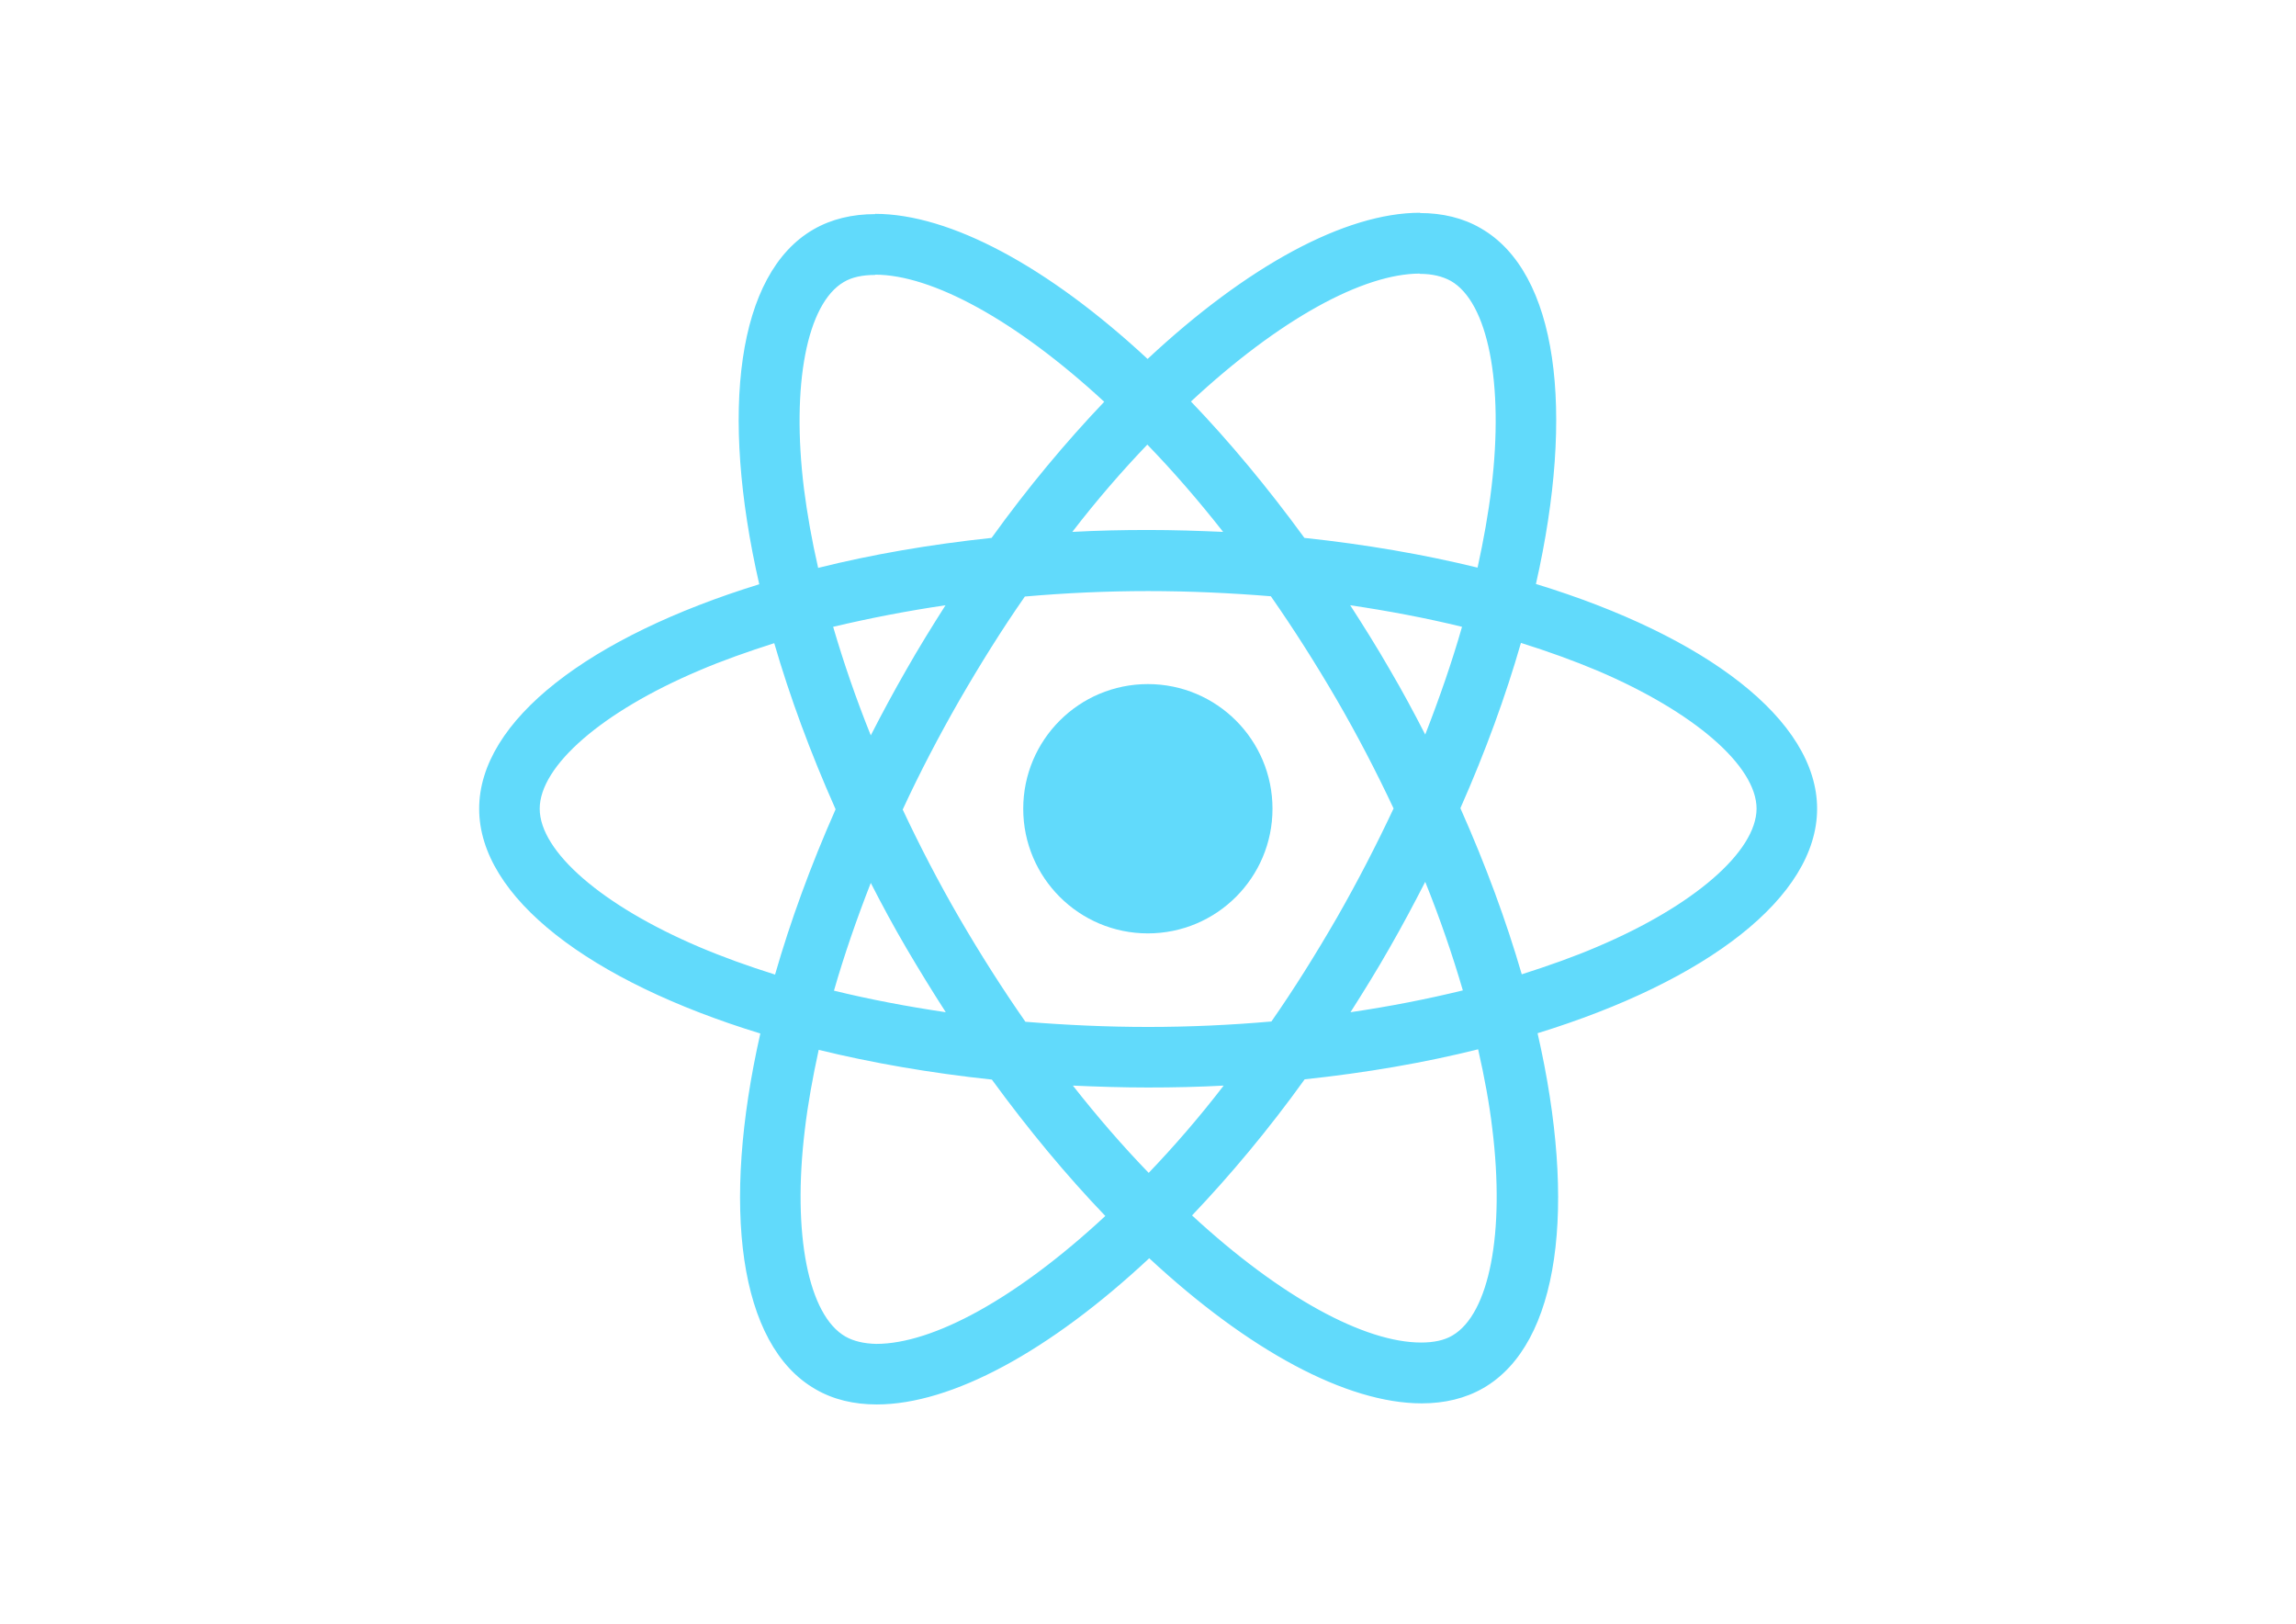
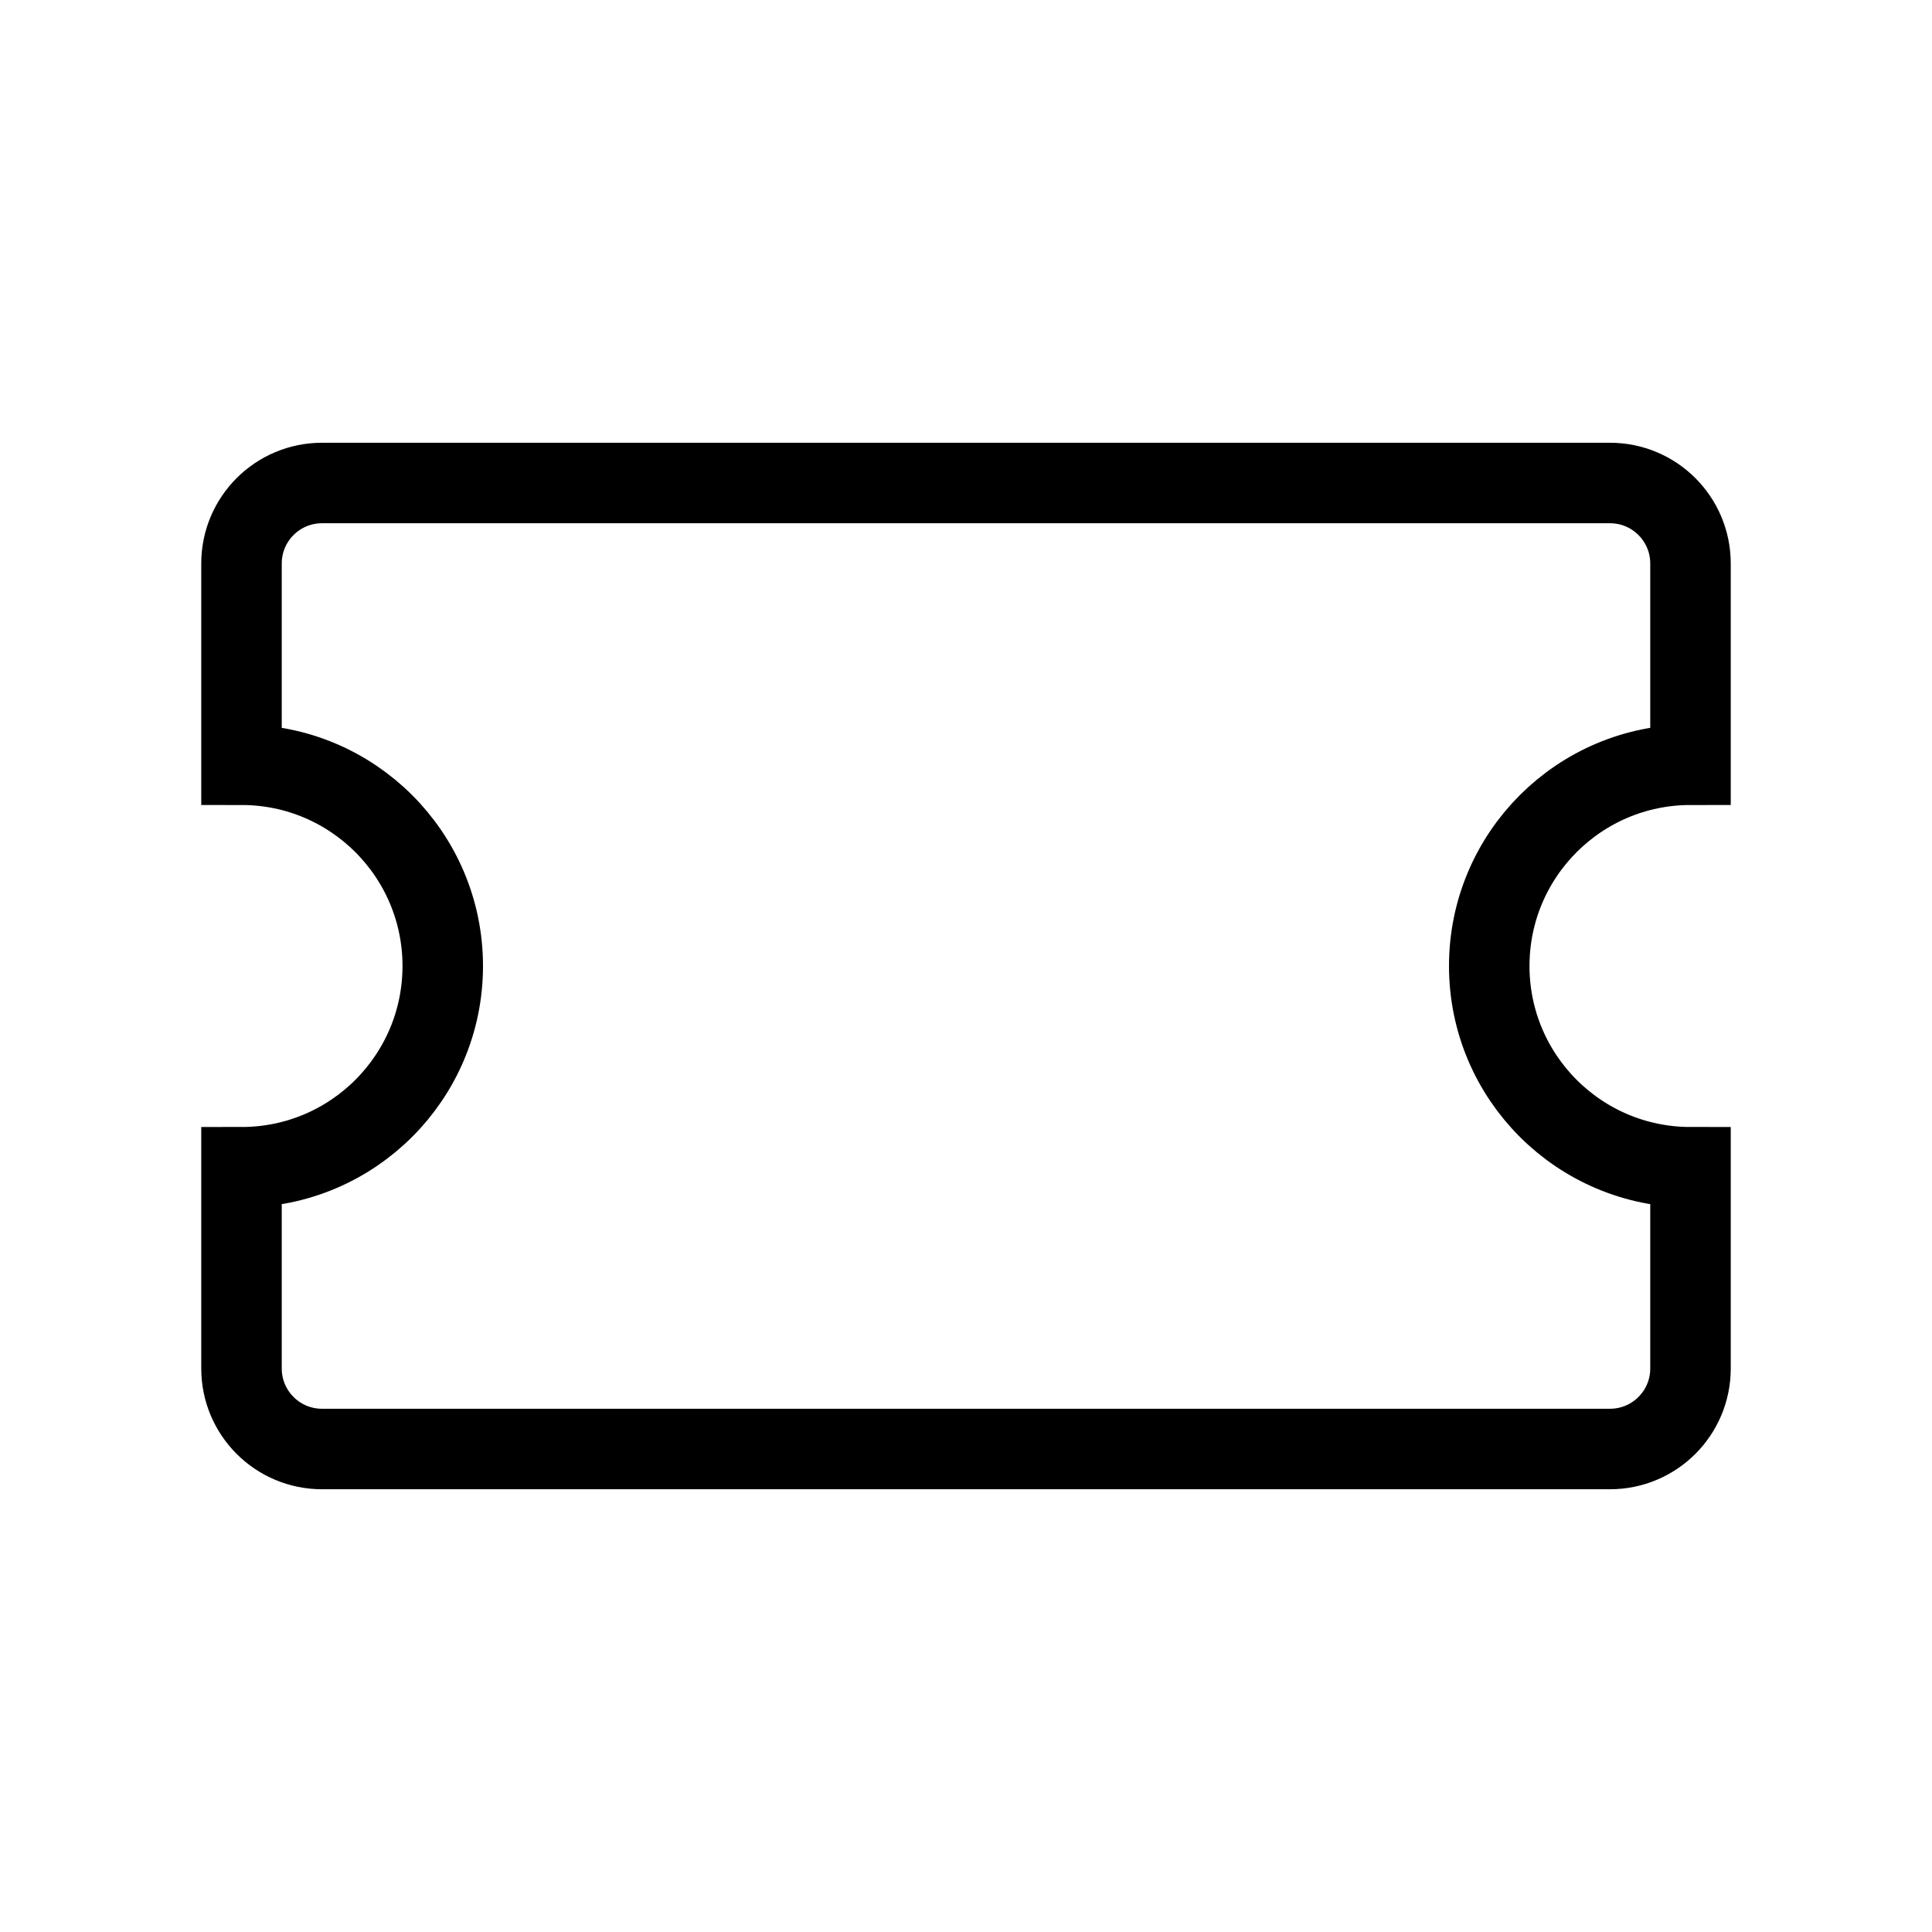
- <svg xmlns="http://www.w3.org/2000/svg" viewBox="0 0 841.9 595.3">
-   <g fill="#61DAFB">
-     <path d="M666.3 296.5c0-32.5-40.7-63.3-103.1-82.4 14.4-63.6 8-114.2-20.2-130.4-6.5-3.8-14.1-5.6-22.4-5.6v22.3c4.6 0 8.3.9 11.4 2.6 13.6 7.8 19.5 37.5 14.9 75.7-1.1 9.4-2.9 19.3-5.1 29.4-19.6-4.8-41-8.5-63.5-10.9-13.5-18.5-27.5-35.3-41.6-50 32.6-30.3 63.2-46.9 84-46.9V78c-27.5 0-63.5 19.6-99.9 53.6-36.4-33.8-72.4-53.2-99.9-53.2v22.3c20.7 0 51.4 16.5 84 46.6-14 14.7-28 31.4-41.3 49.9-22.6 2.4-44 6.1-63.6 11-2.3-10-4-19.7-5.2-29-4.7-38.2 1.1-67.9 14.6-75.8 3-1.8 6.9-2.6 11.5-2.6V78.5c-8.4 0-16 1.8-22.6 5.6-28.1 16.2-34.4 66.7-19.9 130.1-62.2 19.2-102.7 49.9-102.7 82.3 0 32.5 40.7 63.3 103.1 82.4-14.4 63.6-8 114.2 20.2 130.4 6.5 3.8 14.1 5.6 22.5 5.6 27.5 0 63.5-19.6 99.9-53.6 36.4 33.8 72.4 53.2 99.9 53.2 8.4 0 16-1.8 22.6-5.6 28.1-16.2 34.4-66.7 19.9-130.1 62-19.1 102.5-49.9 102.5-82.3zm-130.2-66.7c-3.7 12.9-8.3 26.2-13.5 39.5-4.1-8-8.4-16-13.1-24-4.6-8-9.5-15.8-14.4-23.4 14.2 2.1 27.9 4.7 41 7.9zm-45.8 106.5c-7.8 13.5-15.8 26.3-24.1 38.2-14.9 1.3-30 2-45.2 2-15.1 0-30.2-.7-45-1.9-8.3-11.9-16.4-24.6-24.2-38-7.6-13.1-14.5-26.4-20.8-39.8 6.2-13.4 13.2-26.8 20.7-39.9 7.8-13.5 15.8-26.3 24.1-38.2 14.9-1.3 30-2 45.2-2 15.1 0 30.2.7 45 1.9 8.3 11.9 16.4 24.6 24.2 38 7.6 13.1 14.5 26.4 20.8 39.8-6.3 13.4-13.2 26.8-20.7 39.9zm32.3-13c5.4 13.4 10 26.8 13.8 39.8-13.1 3.2-26.9 5.9-41.2 8 4.9-7.7 9.8-15.6 14.4-23.7 4.6-8 8.9-16.1 13-24.1zM421.2 430c-9.3-9.6-18.6-20.3-27.8-32 9 .4 18.2.7 27.5.7 9.4 0 18.7-.2 27.8-.7-9 11.7-18.3 22.4-27.5 32zm-74.4-58.9c-14.2-2.1-27.9-4.7-41-7.9 3.7-12.9 8.3-26.2 13.5-39.5 4.1 8 8.4 16 13.1 24 4.7 8 9.5 15.8 14.4 23.4zM420.7 163c9.3 9.6 18.6 20.3 27.8 32-9-.4-18.2-.7-27.5-.7-9.4 0-18.7.2-27.8.7 9-11.7 18.3-22.4 27.5-32zm-74 58.9c-4.9 7.7-9.8 15.6-14.4 23.7-4.6 8-8.9 16-13 24-5.4-13.4-10-26.8-13.8-39.8 13.1-3.1 26.9-5.8 41.2-7.9zm-90.5 125.2c-35.4-15.1-58.3-34.9-58.3-50.6 0-15.7 22.9-35.6 58.3-50.6 8.6-3.7 18-7 27.7-10.1 5.7 19.6 13.2 40 22.5 60.9-9.2 20.8-16.6 41.1-22.2 60.6-9.9-3.1-19.3-6.5-28-10.2zM310 490c-13.6-7.8-19.5-37.5-14.9-75.7 1.1-9.4 2.9-19.3 5.1-29.4 19.6 4.8 41 8.5 63.5 10.9 13.5 18.5 27.5 35.3 41.6 50-32.6 30.3-63.2 46.9-84 46.9-4.5-.1-8.3-1-11.3-2.7zm237.2-76.2c4.7 38.2-1.1 67.9-14.6 75.8-3 1.8-6.9 2.6-11.5 2.6-20.7 0-51.4-16.5-84-46.6 14-14.7 28-31.4 41.3-49.9 22.6-2.4 44-6.1 63.6-11 2.3 10.1 4.1 19.8 5.2 29.1zm38.5-66.7c-8.6 3.7-18 7-27.7 10.1-5.7-19.6-13.2-40-22.5-60.9 9.2-20.8 16.6-41.1 22.2-60.6 9.9 3.1 19.3 6.5 28.1 10.2 35.4 15.1 58.3 34.9 58.3 50.6-.1 15.7-23 35.6-58.4 50.6zM320.8 78.4z" />
-     <circle cx="420.9" cy="296.5" r="45.7" />
-     <path d="M520.5 78.1z" />
-   </g>
+ <svg xmlns="http://www.w3.org/2000/svg" className="mr-2 w-6 h-6 text-gray-800 dark:text-white" aria-hidden="true" width="24" height="24" fill="none" viewBox="0 0 24 24">
+   <path stroke="currentColor" strokeLinecap="round" strokeLinejoin="round" strokeWidth="2" d="M18.5 12A2.5 2.5 0 0 1 21 9.5V7a1 1 0 0 0-1-1H4a1 1 0 0 0-1 1v2.5a2.5 2.5 0 0 1 0 5V17a1 1 0 0 0 1 1h16a1 1 0 0 0 1-1v-2.5a2.5 2.5 0 0 1-2.5-2.5Z" />
</svg>
